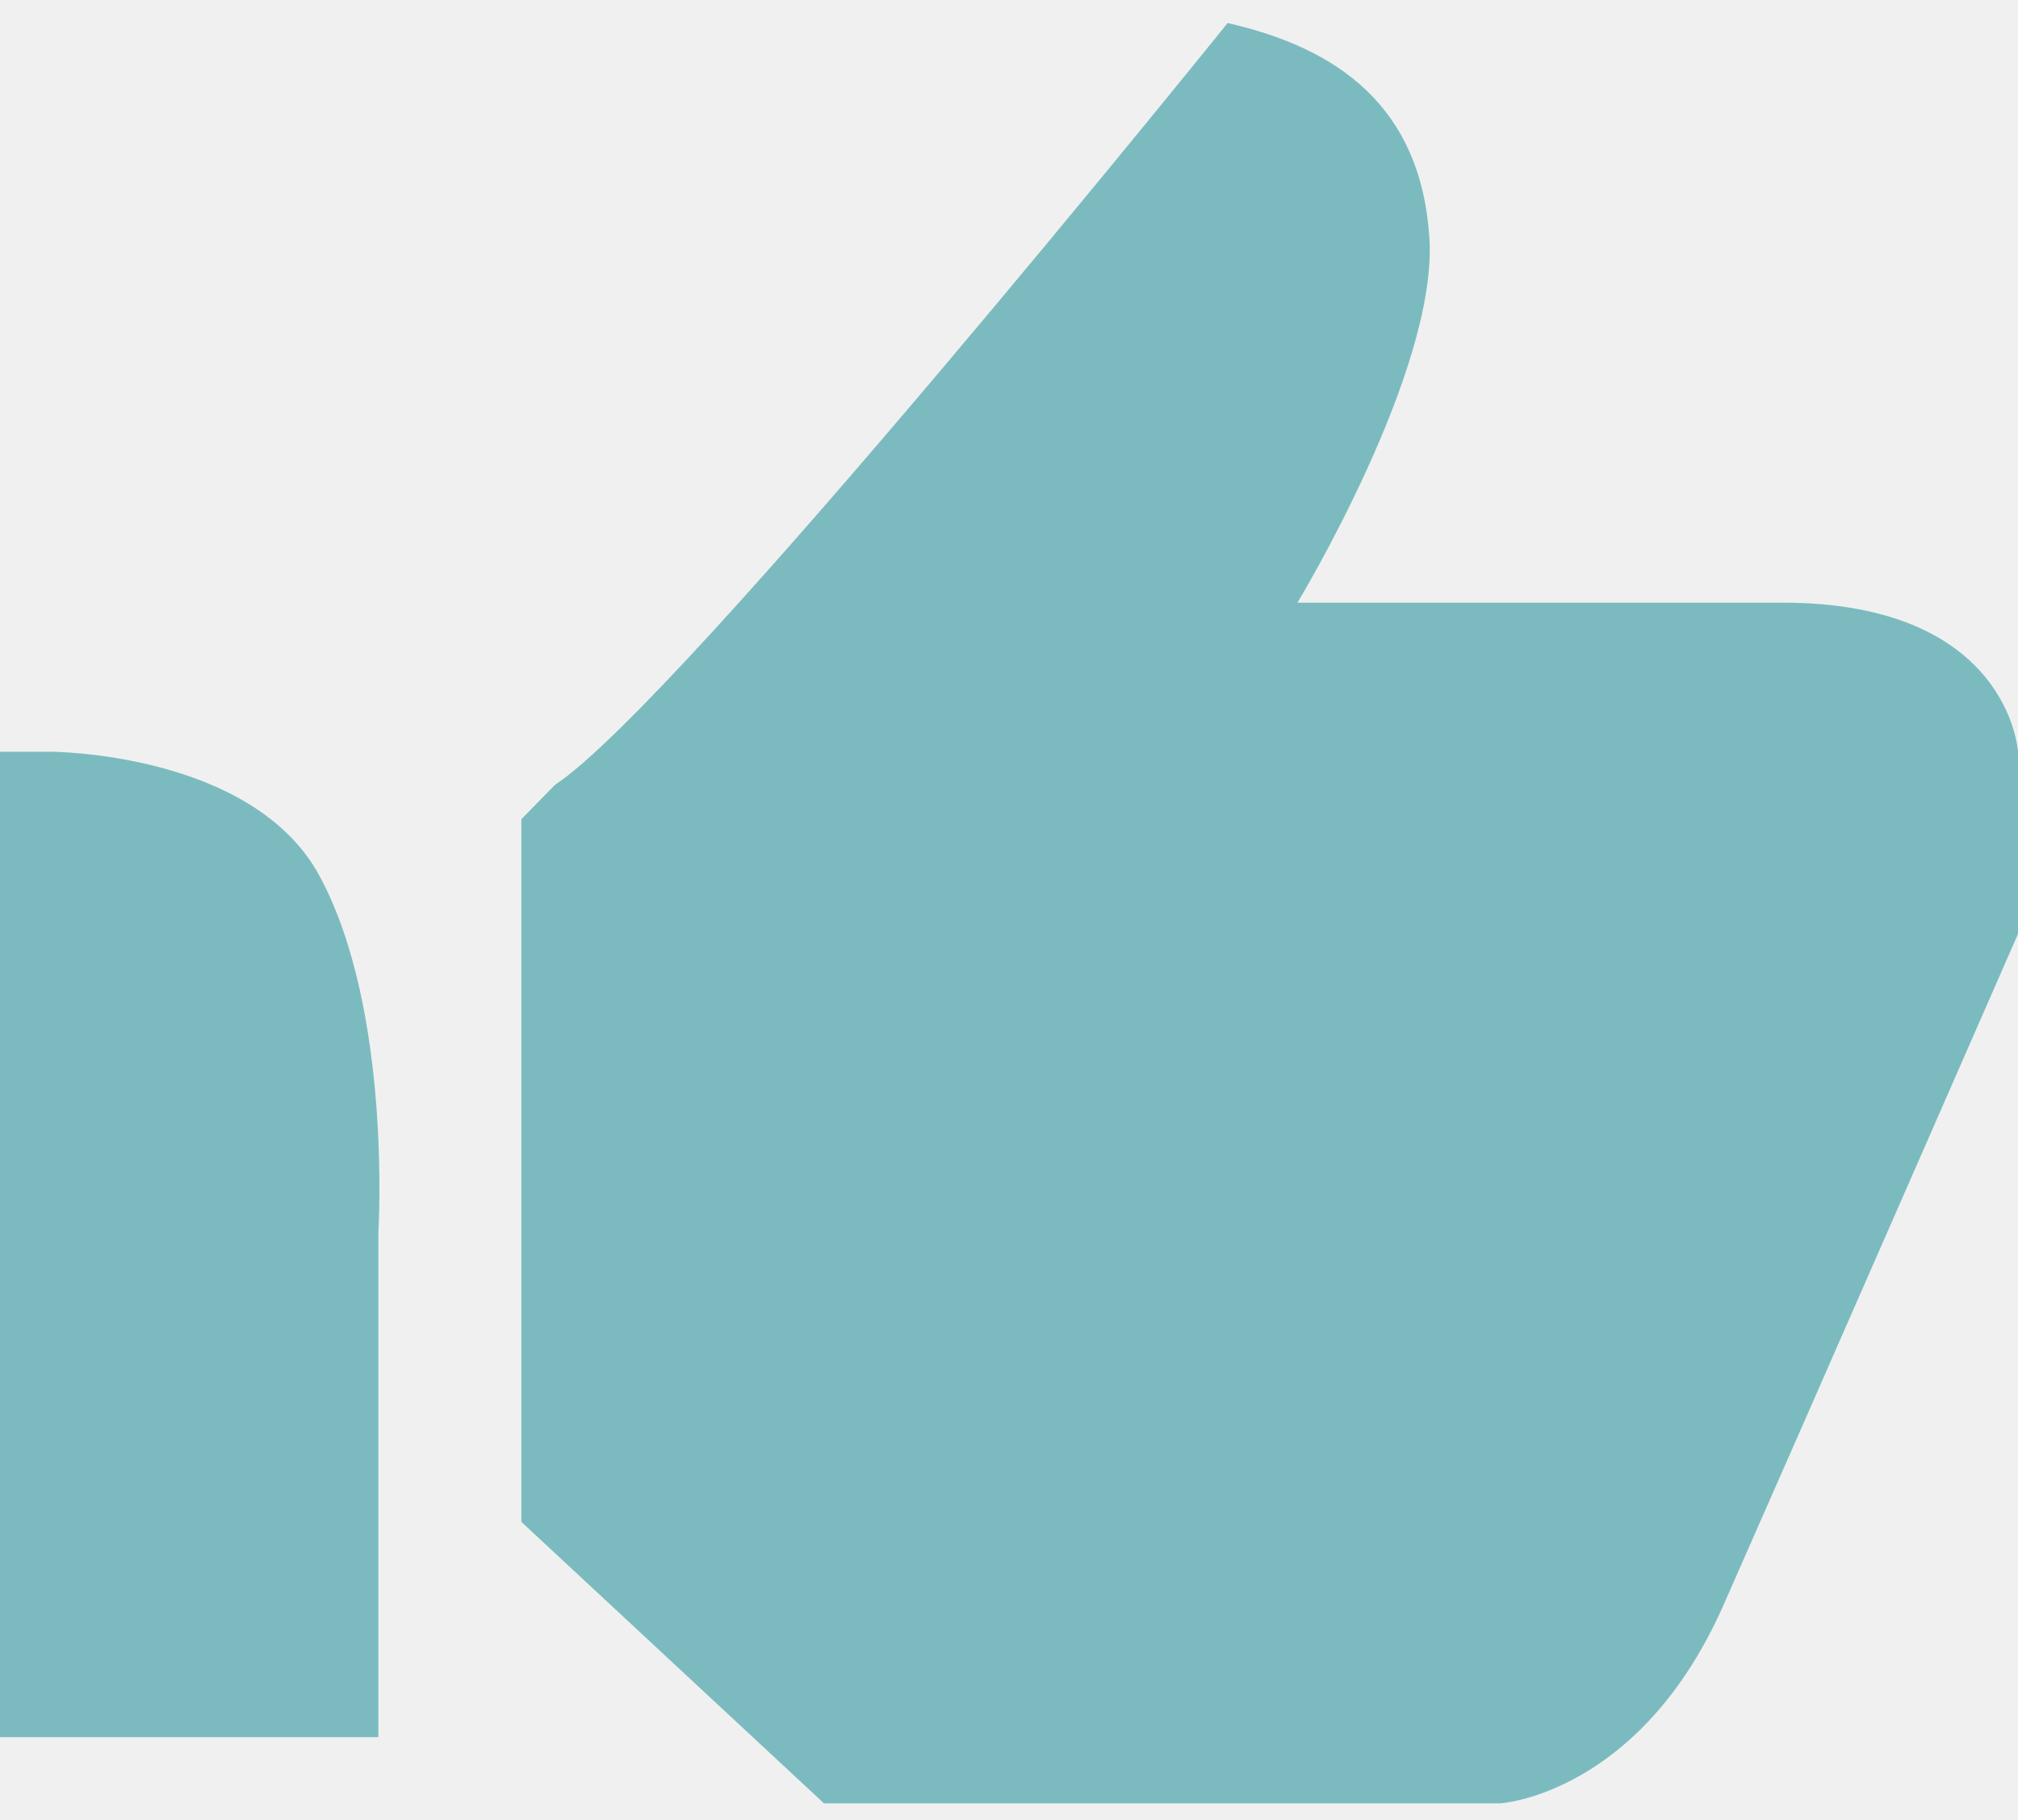
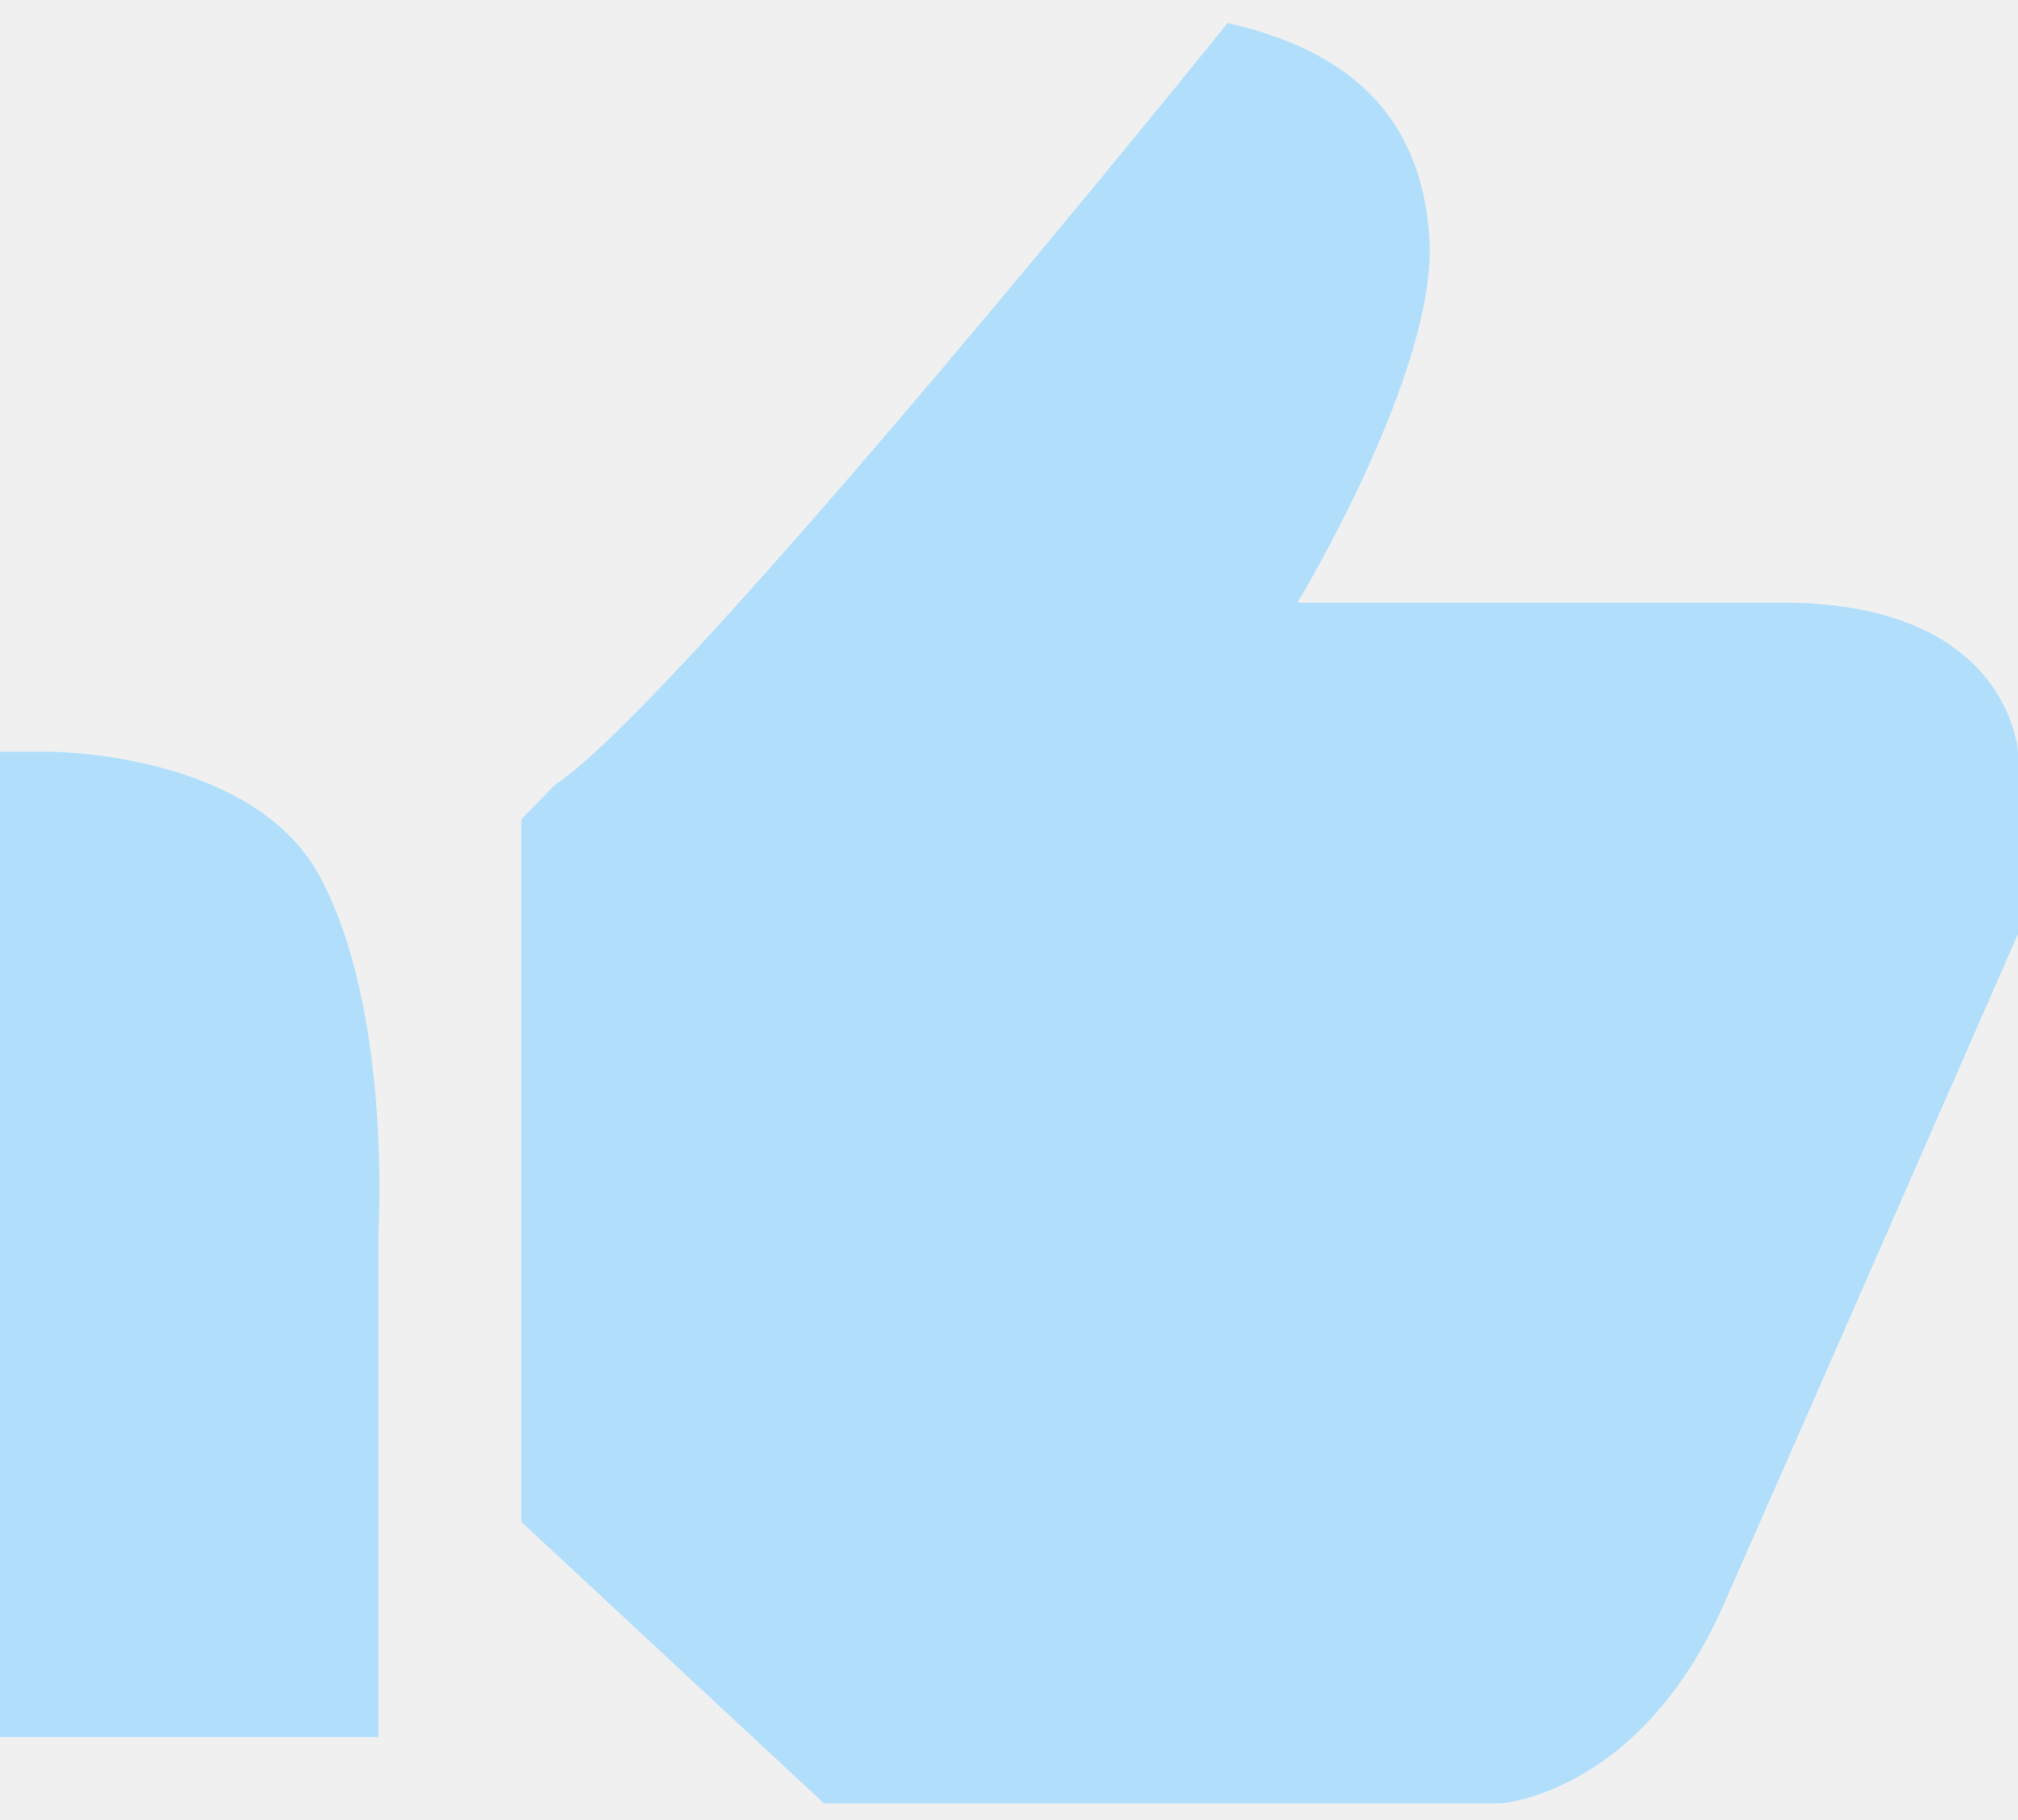
<svg xmlns="http://www.w3.org/2000/svg" width="51" height="46" viewBox="0 0 51 46" fill="none">
  <g clip-path="url(#clip0)">
-     <path d="M9.562 43.907H0V19H1.263C1.263 19 6.375 19 8.075 22.14C9.914 25.535 9.562 31.14 9.562 31.14V43.907Z" fill="#7BBBBF" />
-     <path d="M13.175 38.466L20.825 45.582H37.91C37.91 45.582 41.437 45.373 43.562 40.559C45.687 35.745 51 23.605 51 23.605V19.001C51 19.001 50.787 15.233 45.05 15.233C39.312 15.233 32.79 15.233 32.79 15.233C32.79 15.233 36.337 9.373 36.125 6.024C35.912 2.675 33.787 1.21 31.025 0.582C31.025 0.582 17.212 17.745 14.025 19.838L13.175 20.707V38.466Z" fill="#7BBBBF" />
+     <path d="M9.562 43.907H0V19H1.263C1.263 19 6.375 19 8.075 22.14C9.914 25.535 9.562 31.14 9.562 31.14V43.907Z" fill="#B1DFFB" />
+     <path d="M13.175 38.466L20.825 45.582H37.91C37.91 45.582 41.437 45.373 43.562 40.559C45.687 35.745 51 23.605 51 23.605V19.001C51 19.001 50.787 15.233 45.05 15.233C39.312 15.233 32.79 15.233 32.79 15.233C32.79 15.233 36.337 9.373 36.125 6.024C35.912 2.675 33.787 1.21 31.025 0.582C31.025 0.582 17.212 17.745 14.025 19.838L13.175 20.707V38.466Z" fill="#B1DFFB" />
  </g>
  <defs>
    <clipPath id="clip0">
      <rect width="51" height="45" fill="white" transform="translate(0 0.582031)" />
    </clipPath>
  </defs>
</svg>
